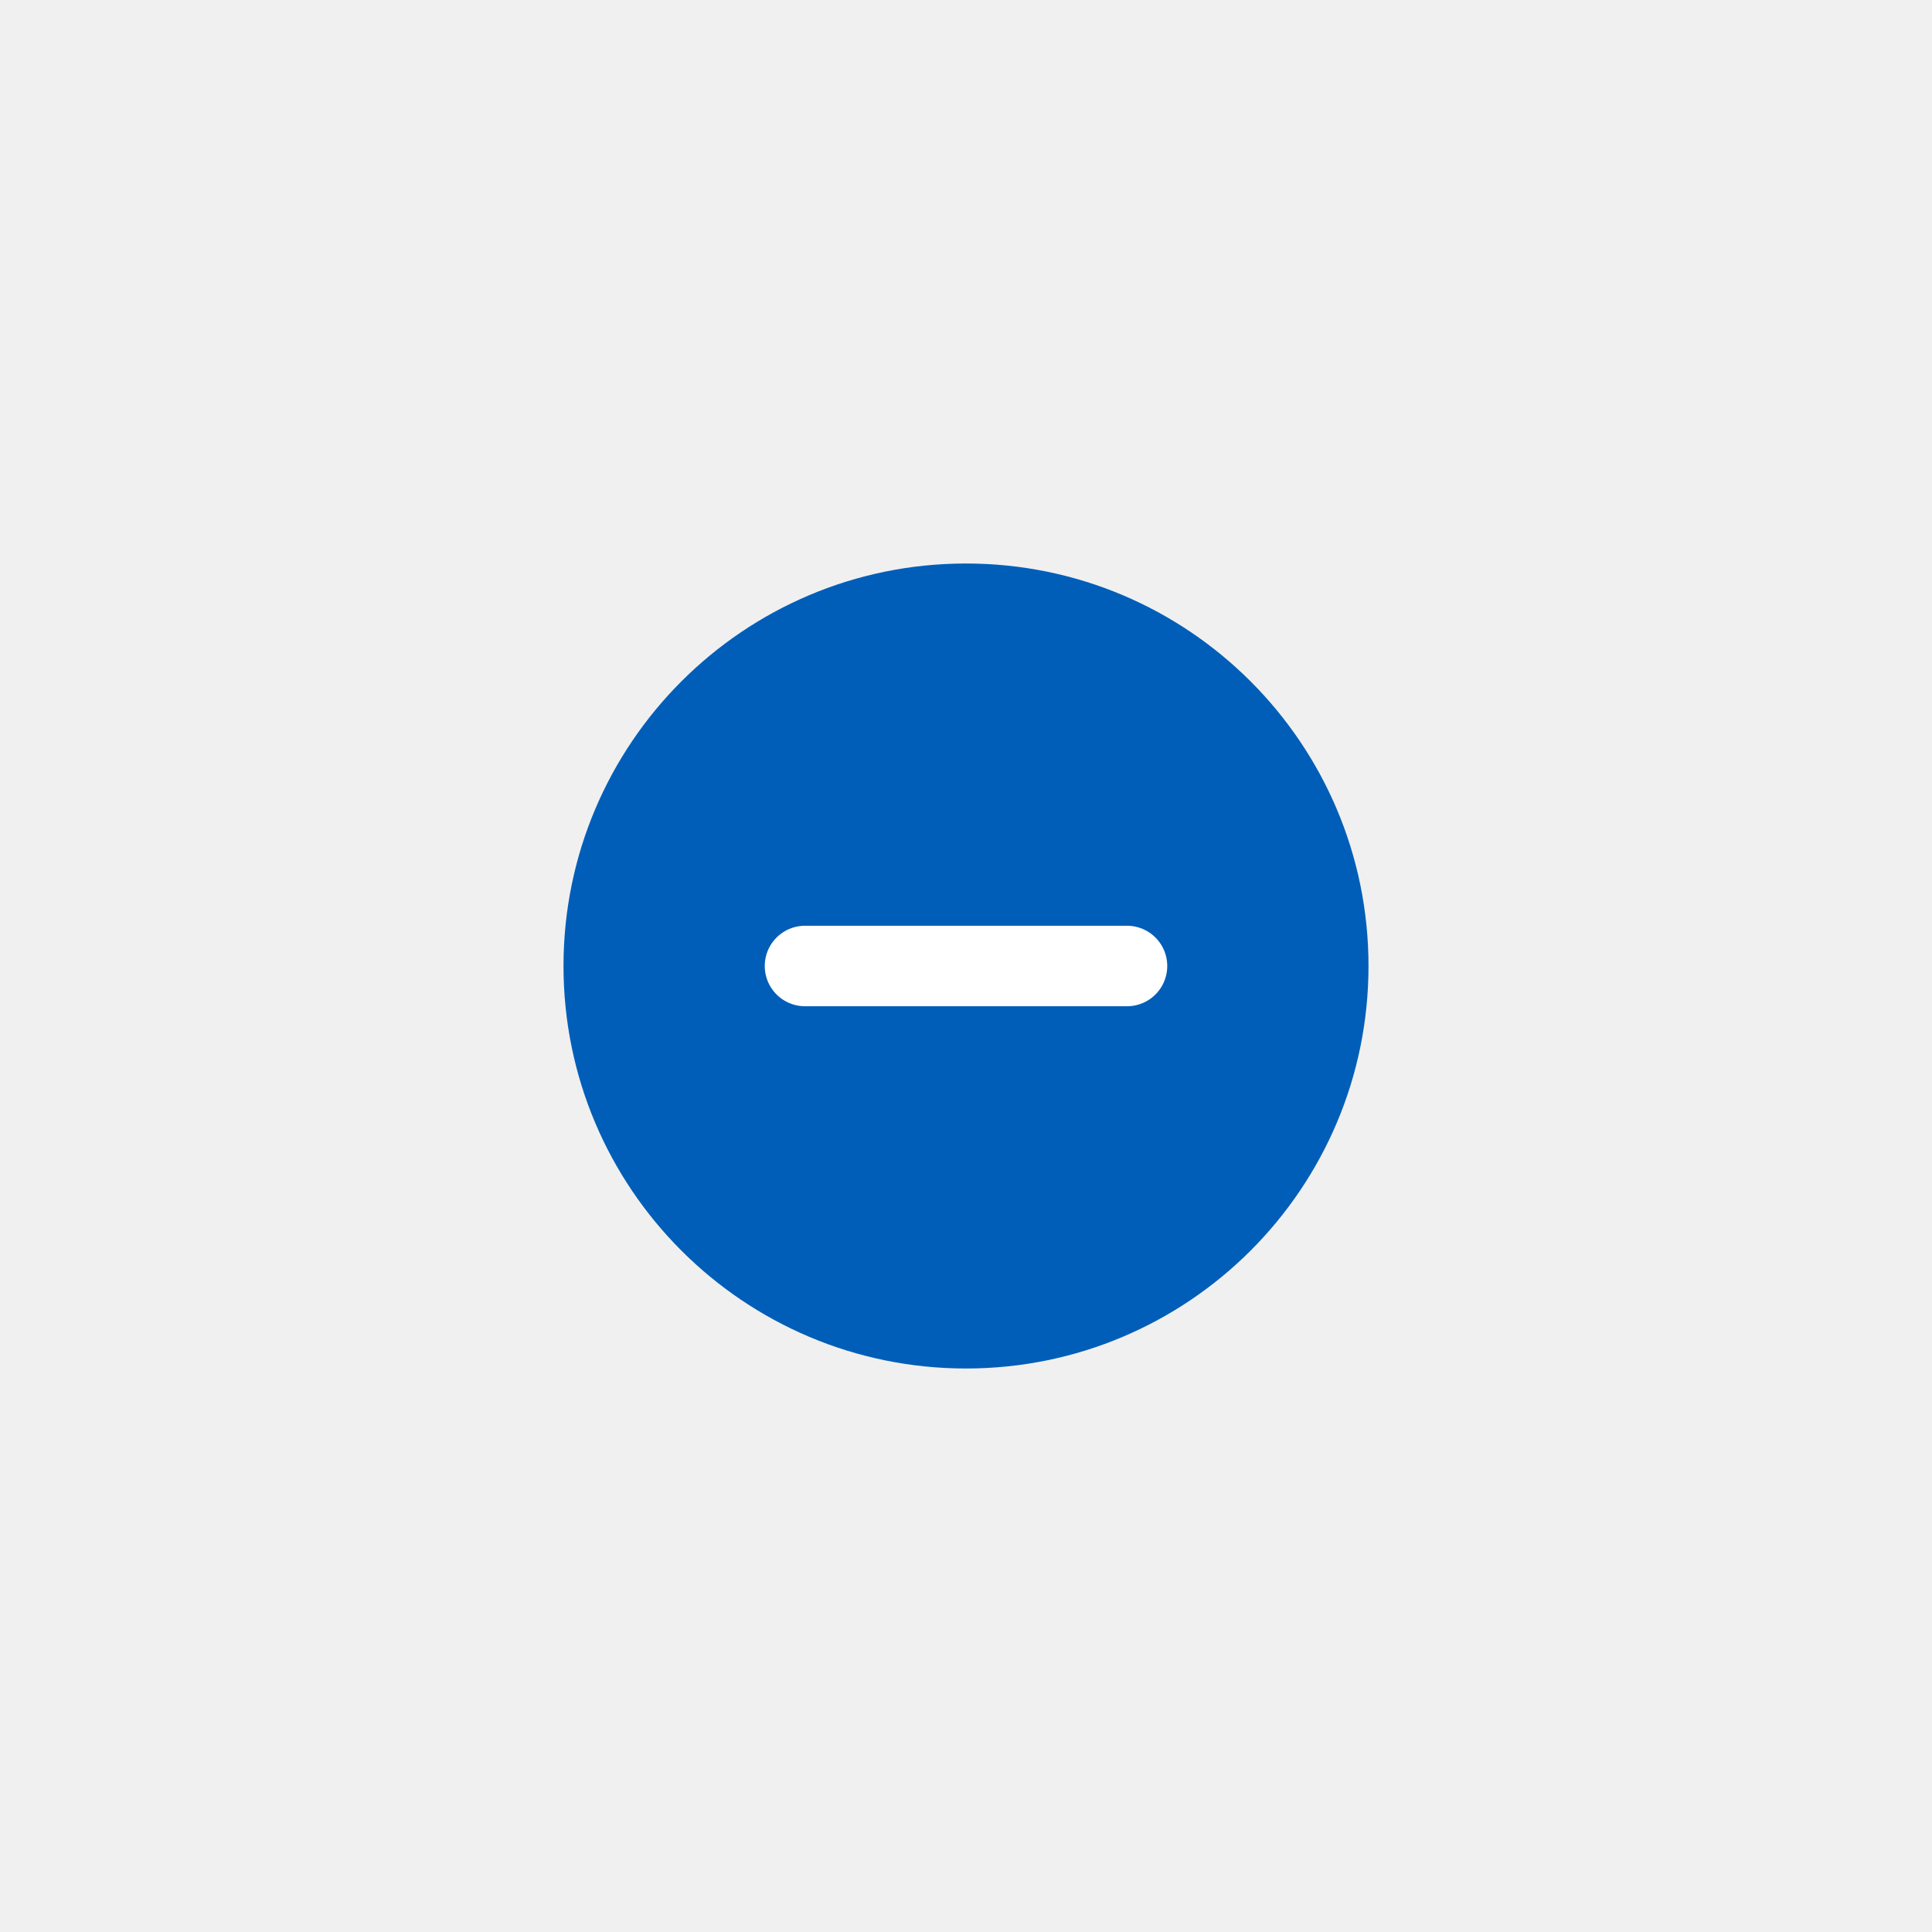
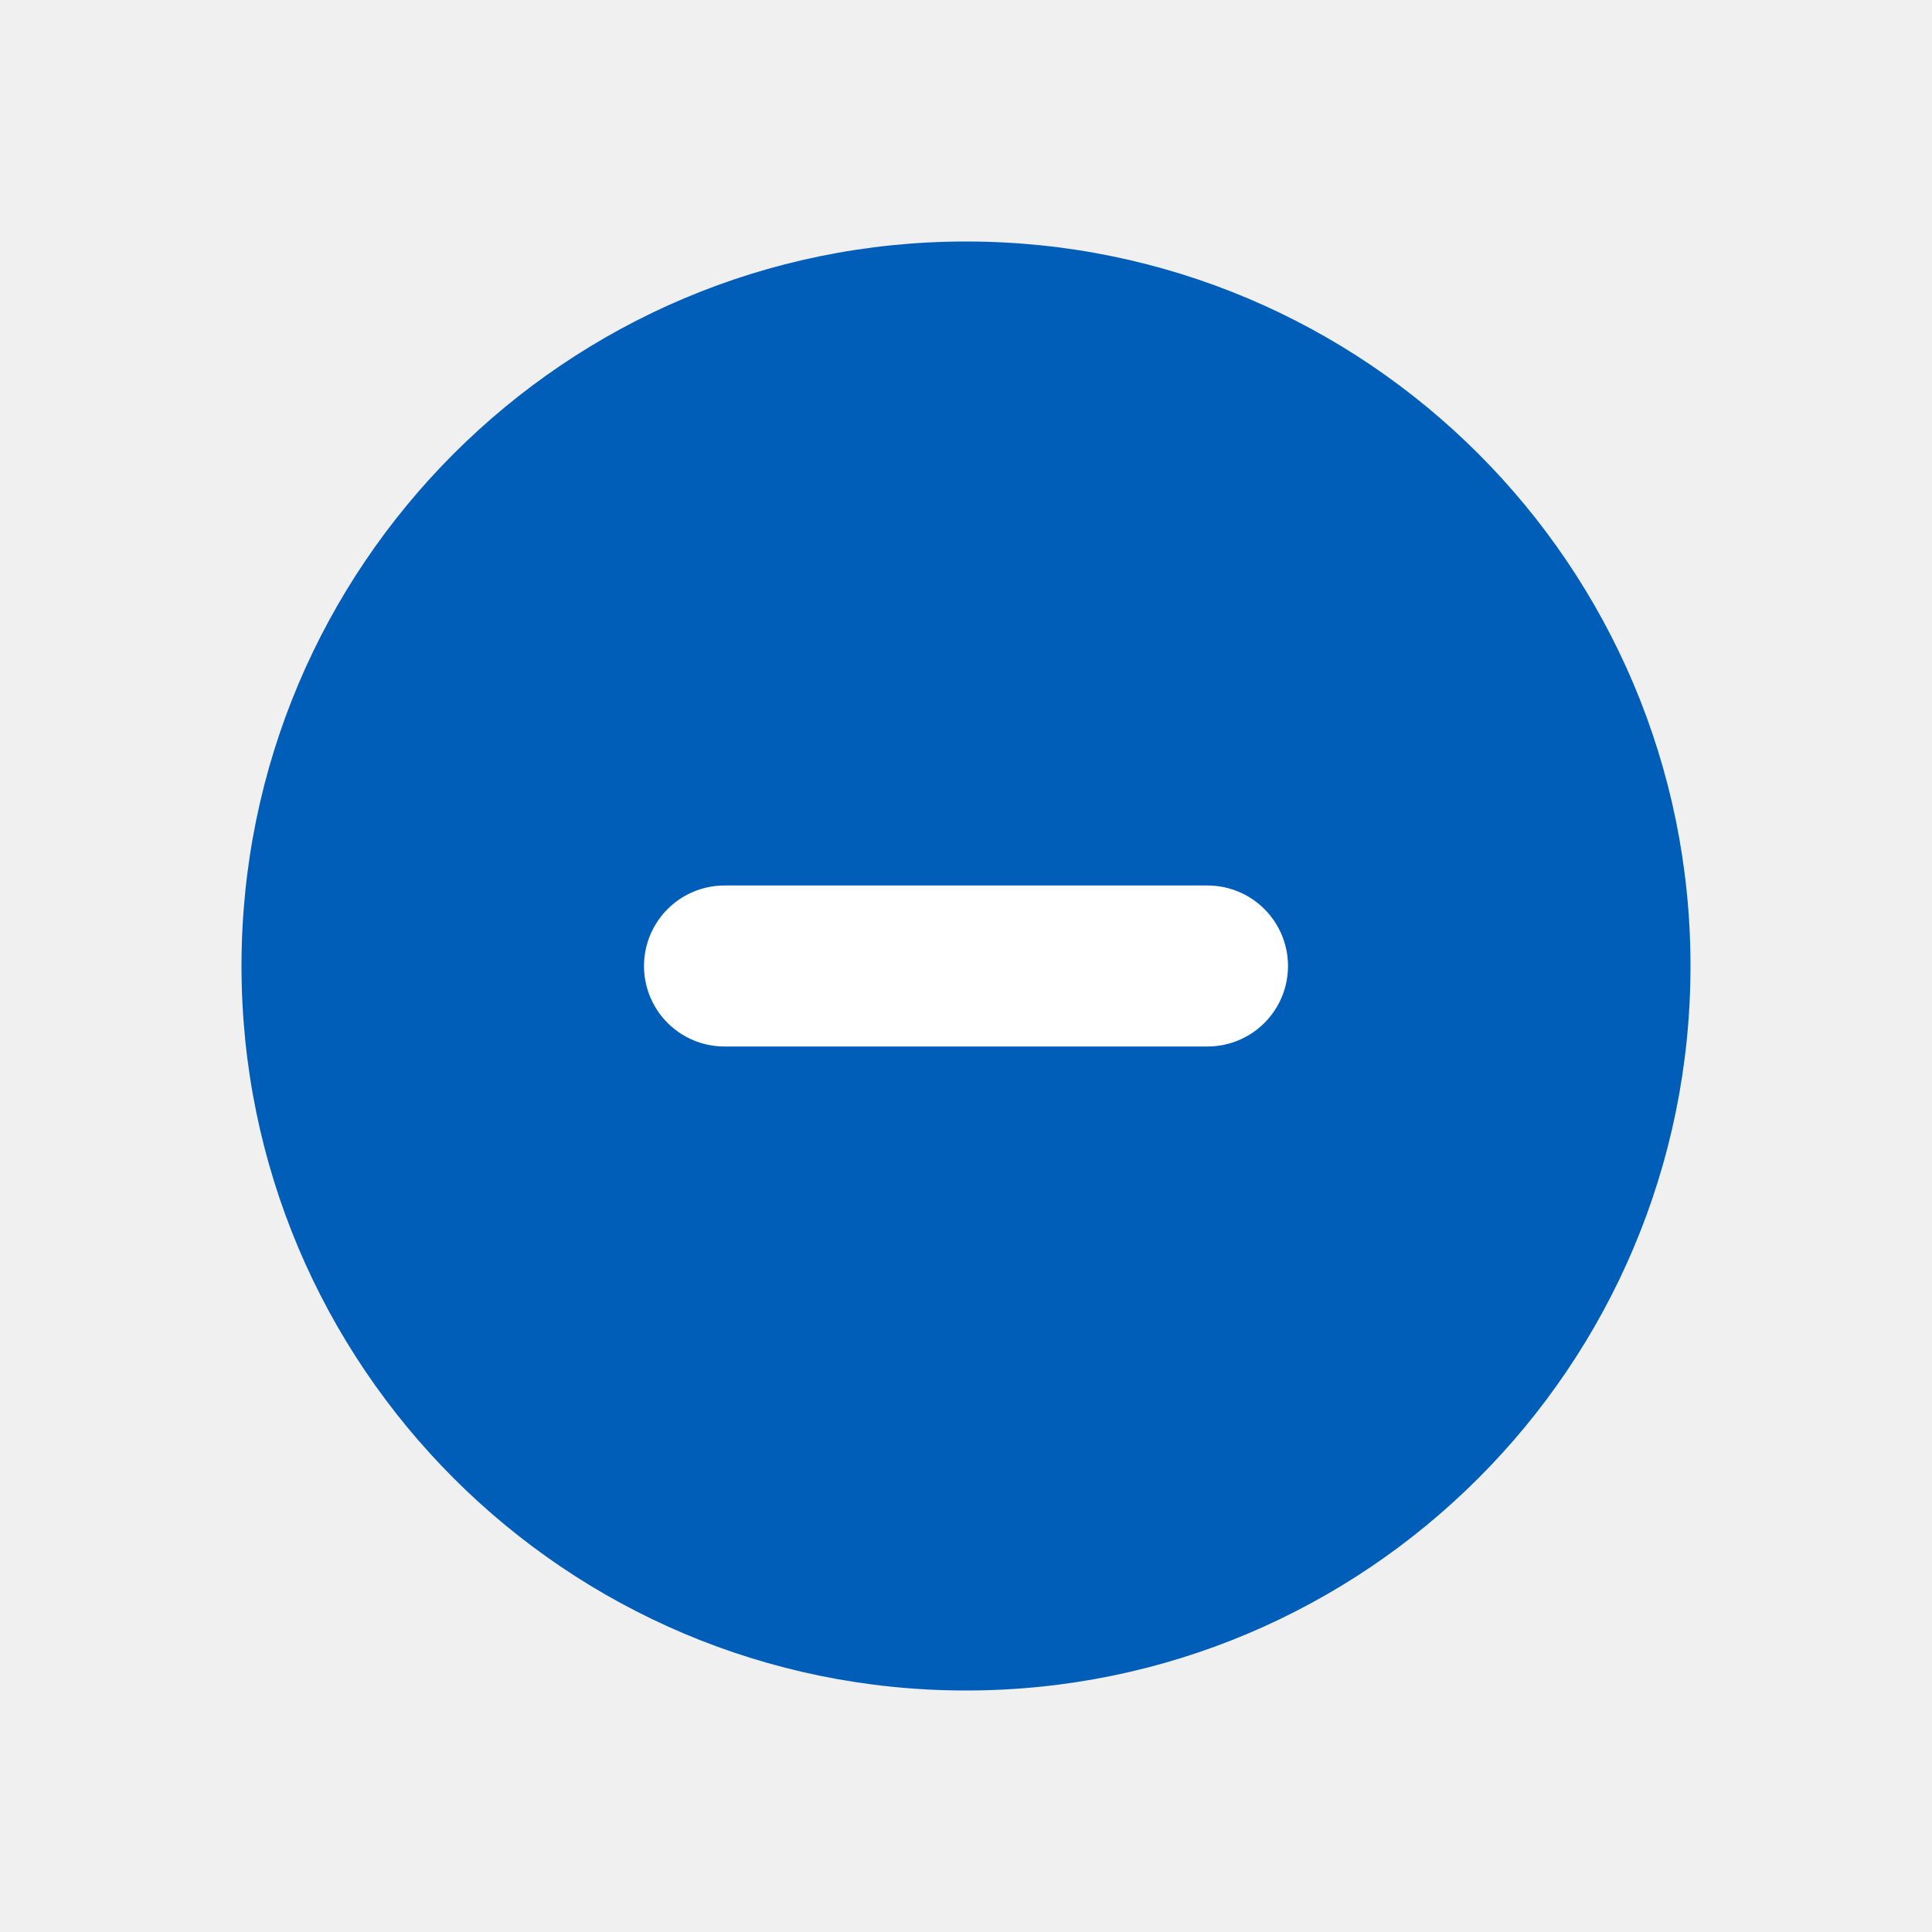
<svg xmlns="http://www.w3.org/2000/svg" class="nhsuk-icon nhsuk-icon__minus" fill="#005eb8" viewBox="0 0 24 24" width="26" aria-hidden="true">
-   <circle cx="12" cy="12" r="5" />
-   <line fill="none" stroke="#fff" y1="12" y2="12" x1="10" x2="14" stroke-width="1" stroke-linecap="round" />
+   <circle cx="12" cy="12" r="9" />
+   <line fill="none" stroke="#fff" y1="12" y2="12" x1="9" x2="15" stroke-width="2" stroke-linecap="round" />
</svg>
